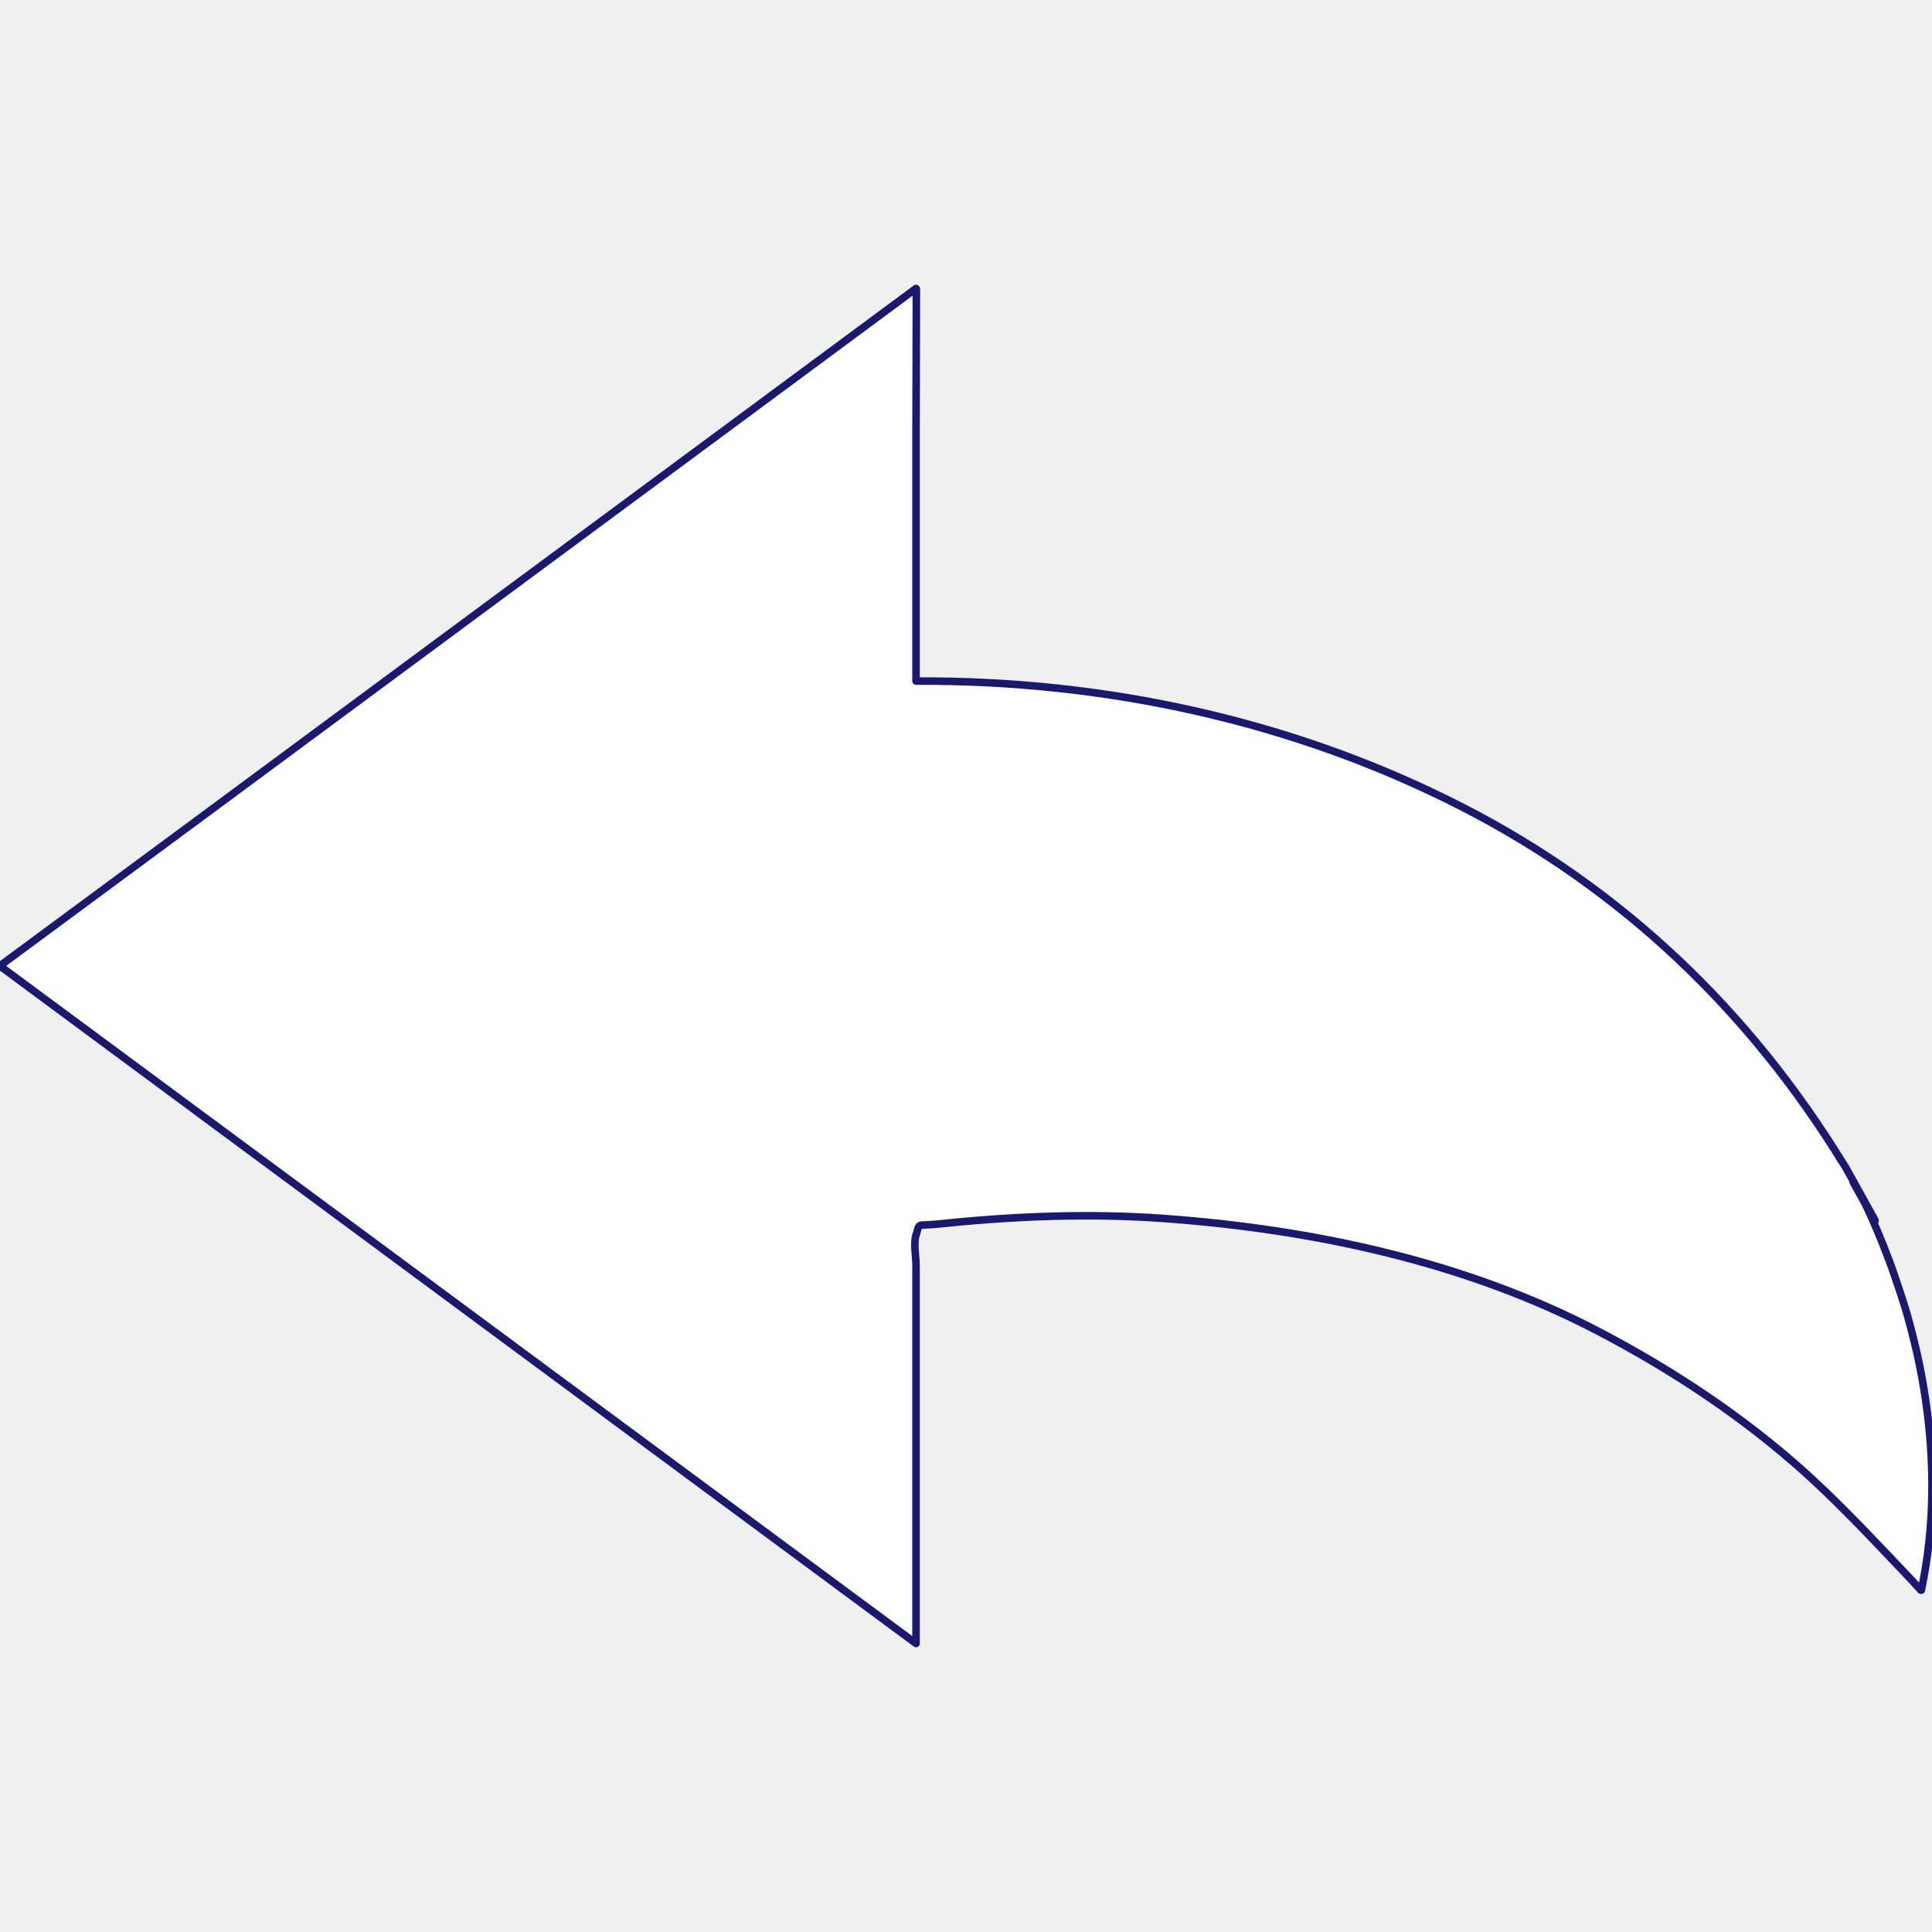
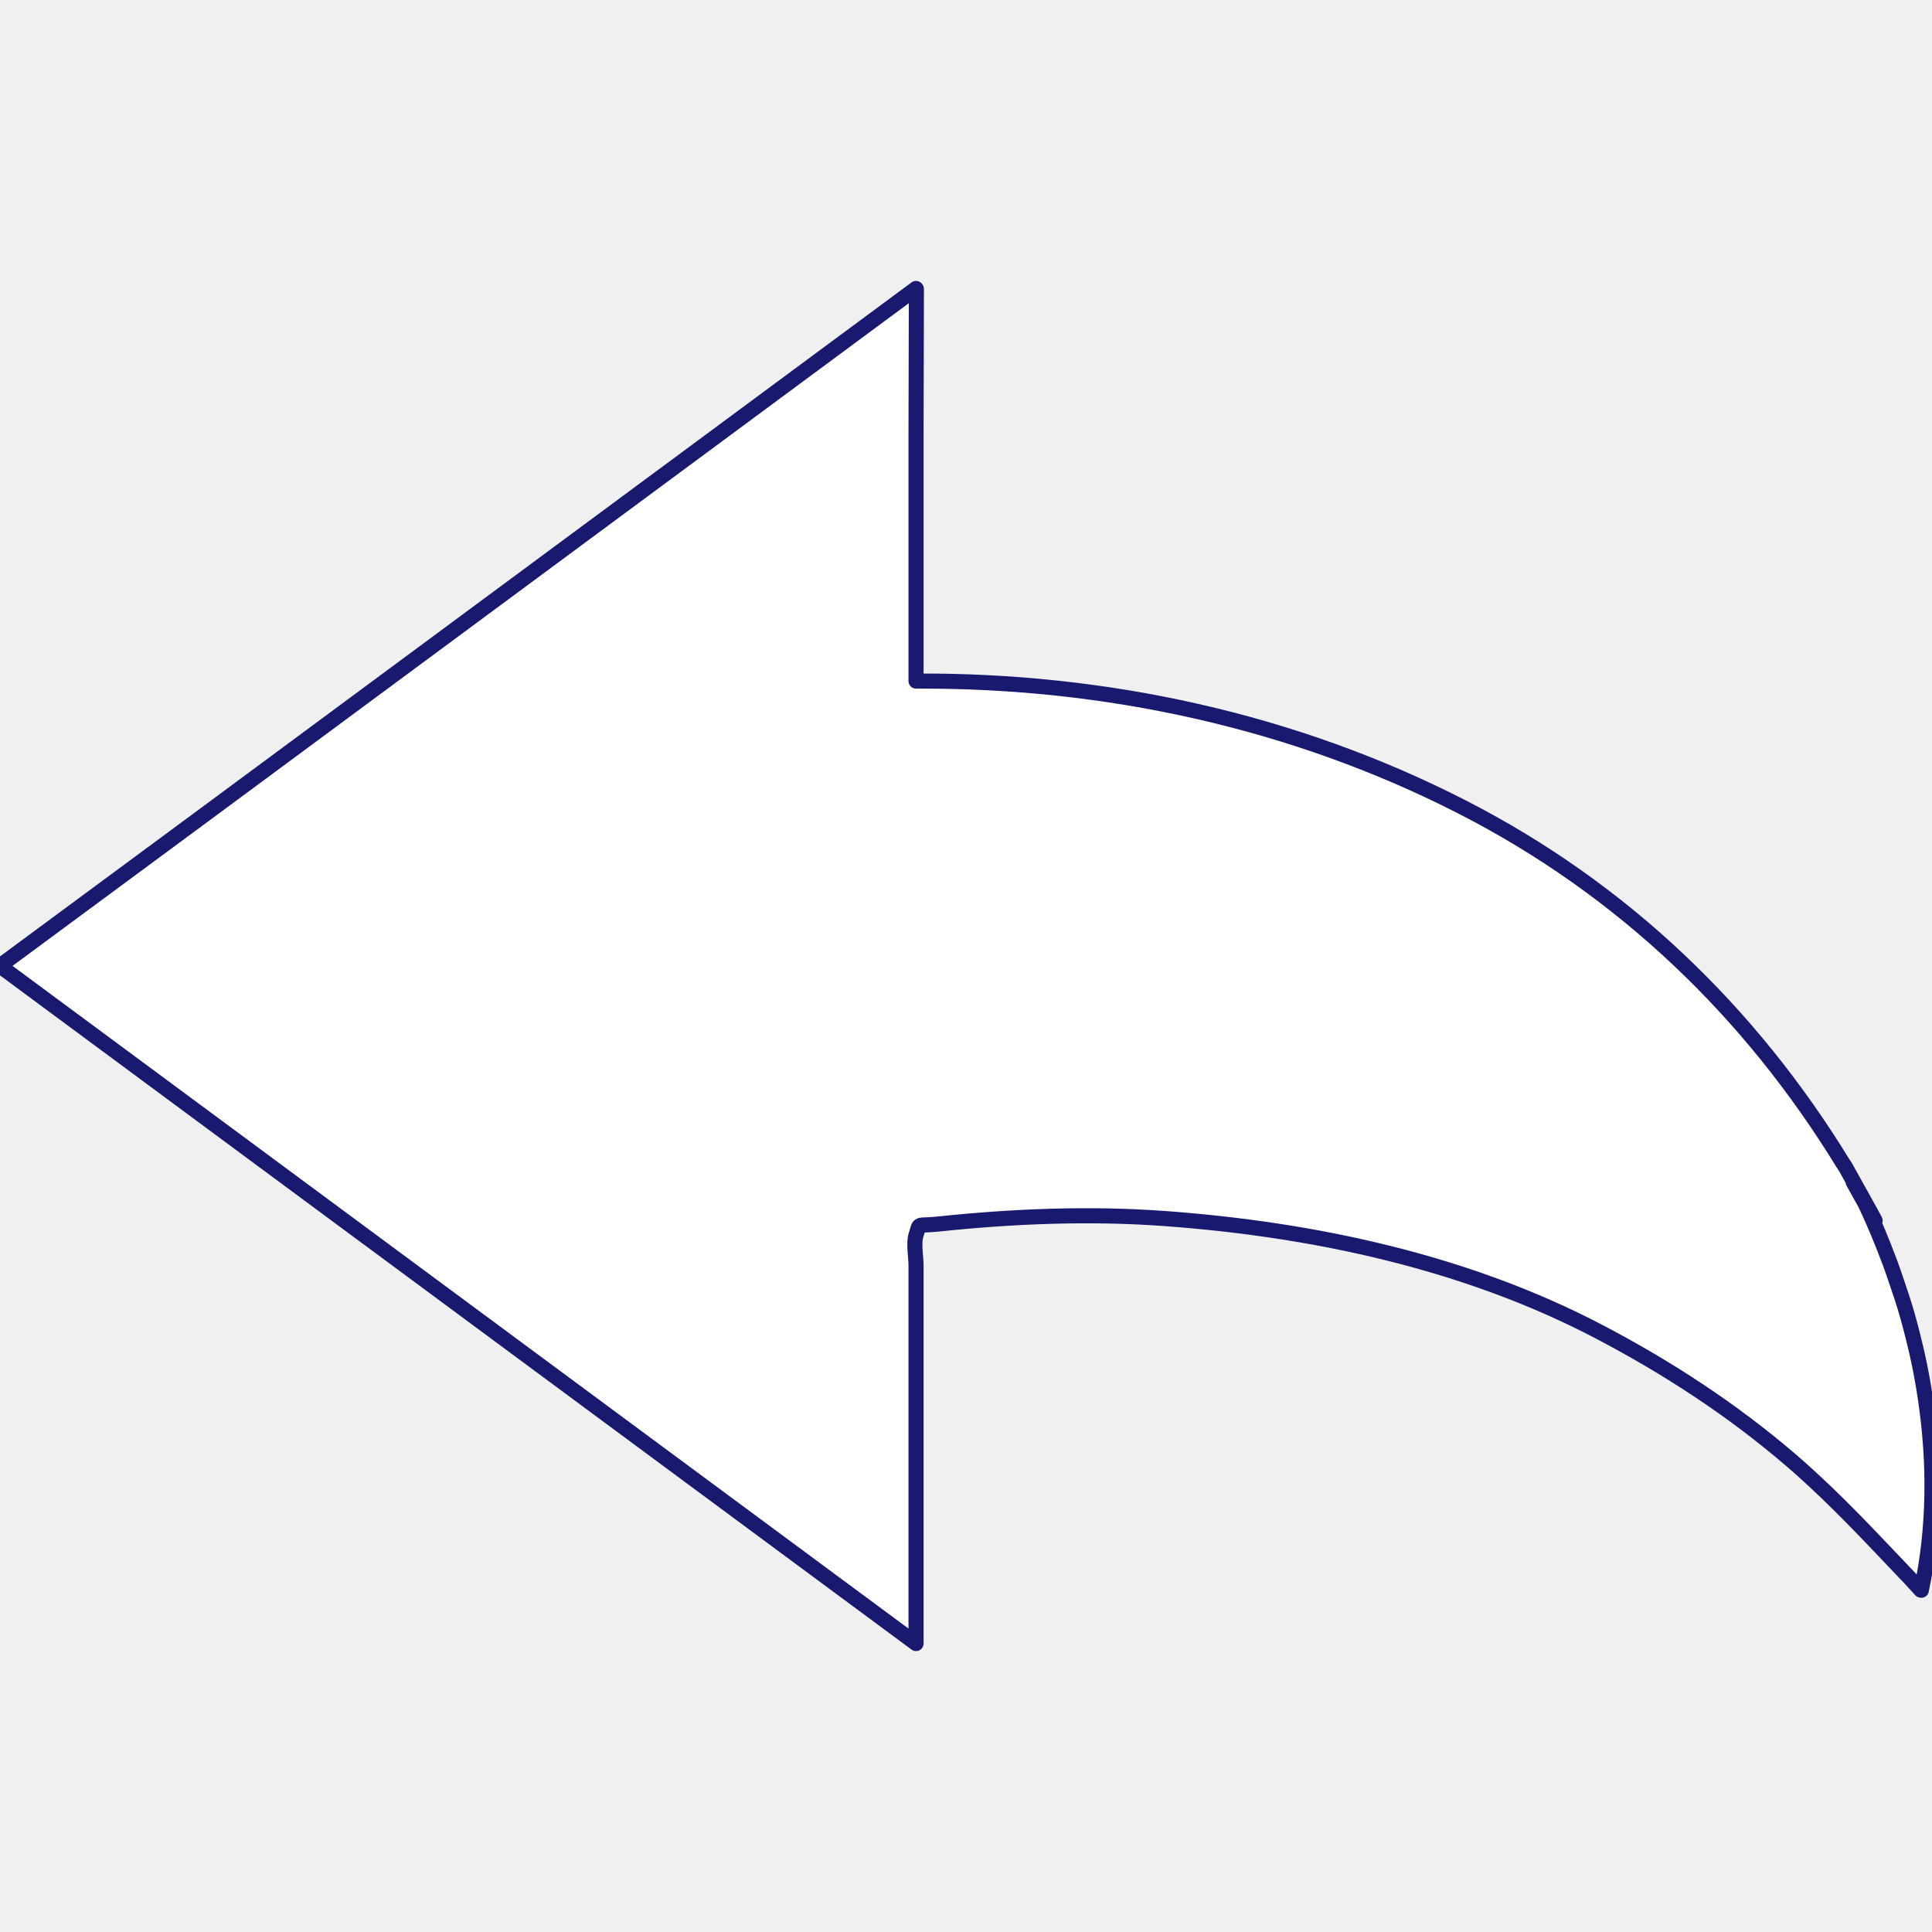
<svg xmlns="http://www.w3.org/2000/svg" version="1.1" id="_x31_0" x="0px" y="0px" viewBox="0 0 512 512" xml:space="preserve">
  <g>
-     <path fill="#fff" stroke="#191970" stroke-width="2" stroke-linecap="round" stroke-linejoin="round" d="M510.293,370.908c0-0.019-0.004-0.039-0.008-0.062c-0.61-4.142-1.359-8.251-2.286-12.346   c-0.133-0.594-0.285-1.188-0.426-1.786c-0.836-3.517-1.734-7.013-2.794-10.478c-0.531-1.79-1.156-3.567-1.75-5.349   c-0.758-2.238-1.485-4.478-2.332-6.685c-1.903-5.071-3.974-10.123-6.353-15.116c-0.782-1.414-1.841-3.321-3.2-5.759   c-0.012-0.019-0.019-0.039-0.031-0.058c4.399,7.888,11.408,20.109-1.958-3.841c-0.523-0.863-0.726-1.164-0.707-1.086   c-24.75-40.367-58.491-72.717-100.878-94.432c-44.754-22.926-94.662-33.678-144.812-33.416c0-21.817,0-43.629,0-65.446   l0.094-38.472l-0.094,0.07c0-0.066,0-0.133,0-0.199c-18.945,14.01-122.913,90.911-188.613,139.506L0.098,255.871l0.039,0.028   C0.106,255.922,0.027,255.976,0,256c27.396,20.261,232.691,172.106,242.759,179.552c0-33.401,0-66.798,0-100.194   c0-2.199-0.695-5.942,0-8.064c1.153-3.524-0.16-2.278,5.942-2.918c19.824-2.078,39.918-2.902,59.812-1.461   c39.484,2.867,79.96,11.494,115.259,30.002c18.293,9.591,35.366,20.722,51.045,34.202c2.93,2.52,5.755,5.122,8.529,7.771   c0.222,0.21,0.45,0.414,0.672,0.629c7.747,7.442,15.034,15.292,22.477,23.098l2.524,2.778c0.008-0.035,0.012-0.074,0.019-0.11   c0.043,0.046,0.09,0.098,0.137,0.145C512.703,404.703,512.75,387.649,510.293,370.908z" />
+     <path fill="#fff" stroke="#191970" stroke-width="4" stroke-linecap="round" stroke-linejoin="round" d="M510.293,370.908c0-0.019-0.004-0.039-0.008-0.062c-0.61-4.142-1.359-8.251-2.286-12.346   c-0.133-0.594-0.285-1.188-0.426-1.786c-0.836-3.517-1.734-7.013-2.794-10.478c-0.531-1.79-1.156-3.567-1.75-5.349   c-0.758-2.238-1.485-4.478-2.332-6.685c-1.903-5.071-3.974-10.123-6.353-15.116c-0.782-1.414-1.841-3.321-3.2-5.759   c-0.012-0.019-0.019-0.039-0.031-0.058c4.399,7.888,11.408,20.109-1.958-3.841c-0.523-0.863-0.726-1.164-0.707-1.086   c-24.75-40.367-58.491-72.717-100.878-94.432c-44.754-22.926-94.662-33.678-144.812-33.416c0-21.817,0-43.629,0-65.446   l0.094-38.472l-0.094,0.07c0-0.066,0-0.133,0-0.199c-18.945,14.01-122.913,90.911-188.613,139.506L0.098,255.871l0.039,0.028   C0.106,255.922,0.027,255.976,0,256c27.396,20.261,232.691,172.106,242.759,179.552c0-33.401,0-66.798,0-100.194   c0-2.199-0.695-5.942,0-8.064c1.153-3.524-0.16-2.278,5.942-2.918c19.824-2.078,39.918-2.902,59.812-1.461   c39.484,2.867,79.96,11.494,115.259,30.002c18.293,9.591,35.366,20.722,51.045,34.202c2.93,2.52,5.755,5.122,8.529,7.771   c0.222,0.21,0.45,0.414,0.672,0.629c7.747,7.442,15.034,15.292,22.477,23.098l2.524,2.778c0.008-0.035,0.012-0.074,0.019-0.11   c0.043,0.046,0.09,0.098,0.137,0.145C512.703,404.703,512.75,387.649,510.293,370.908z" />
  </g>
</svg>
